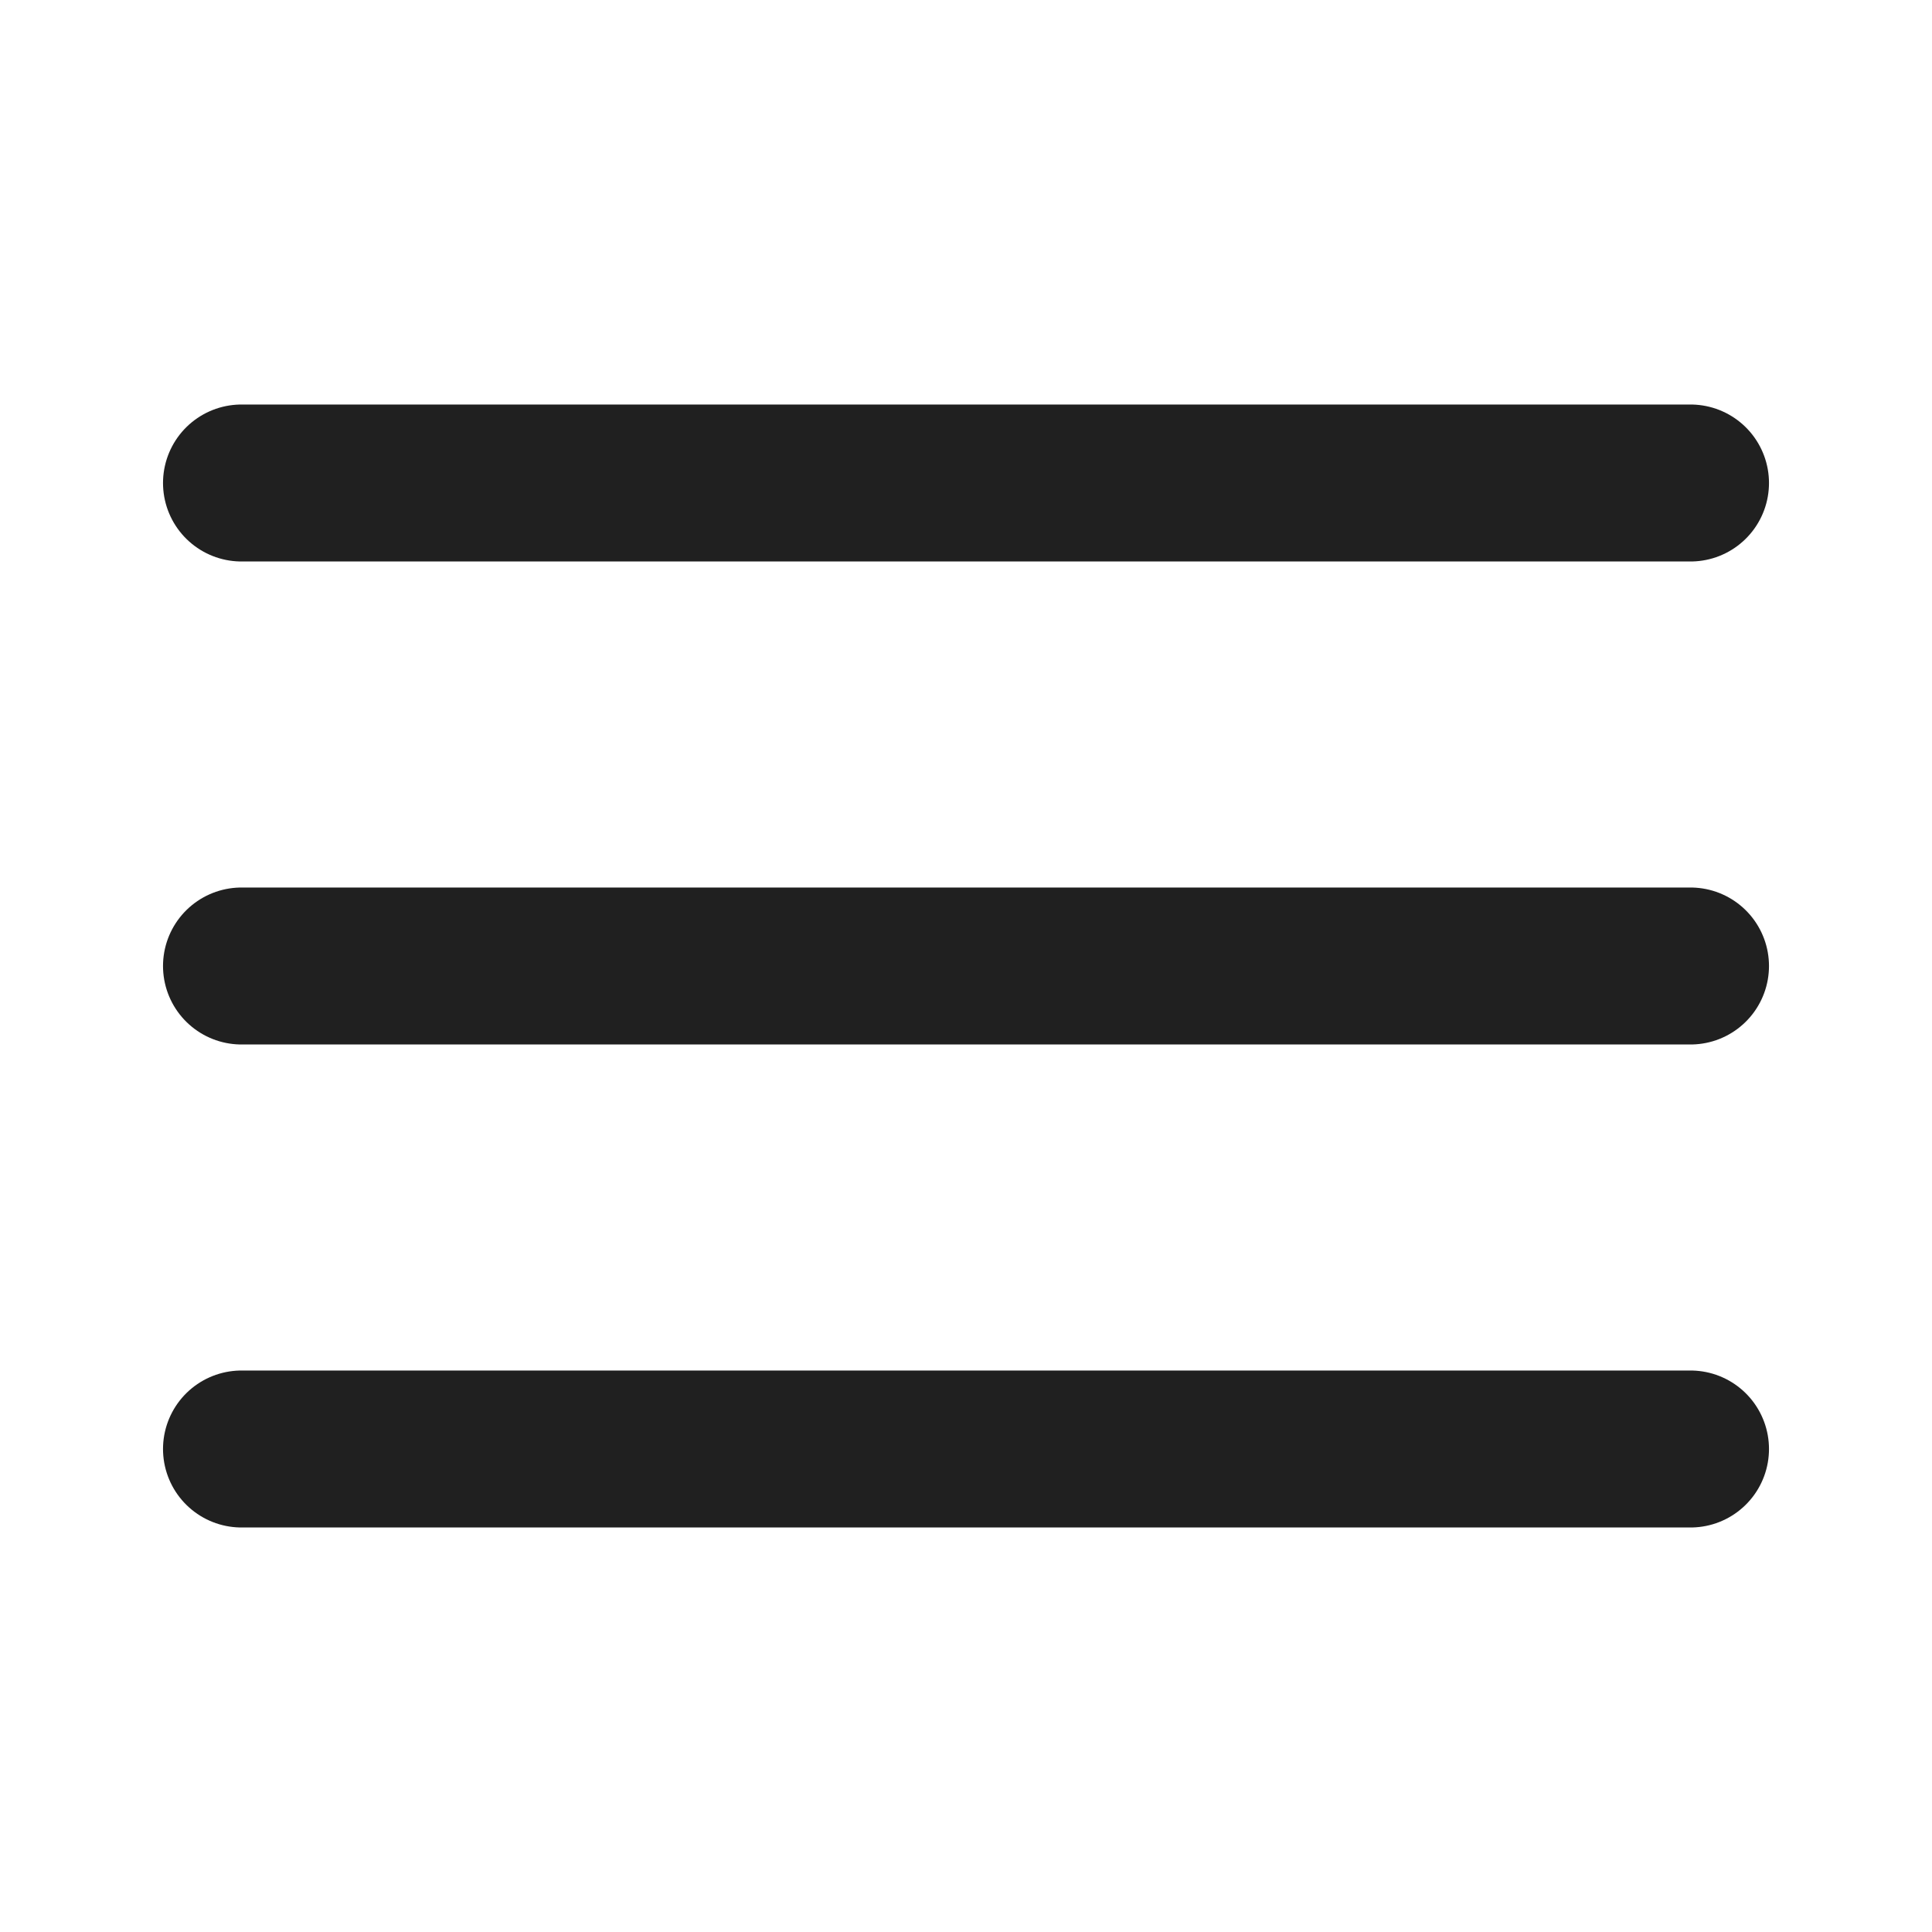
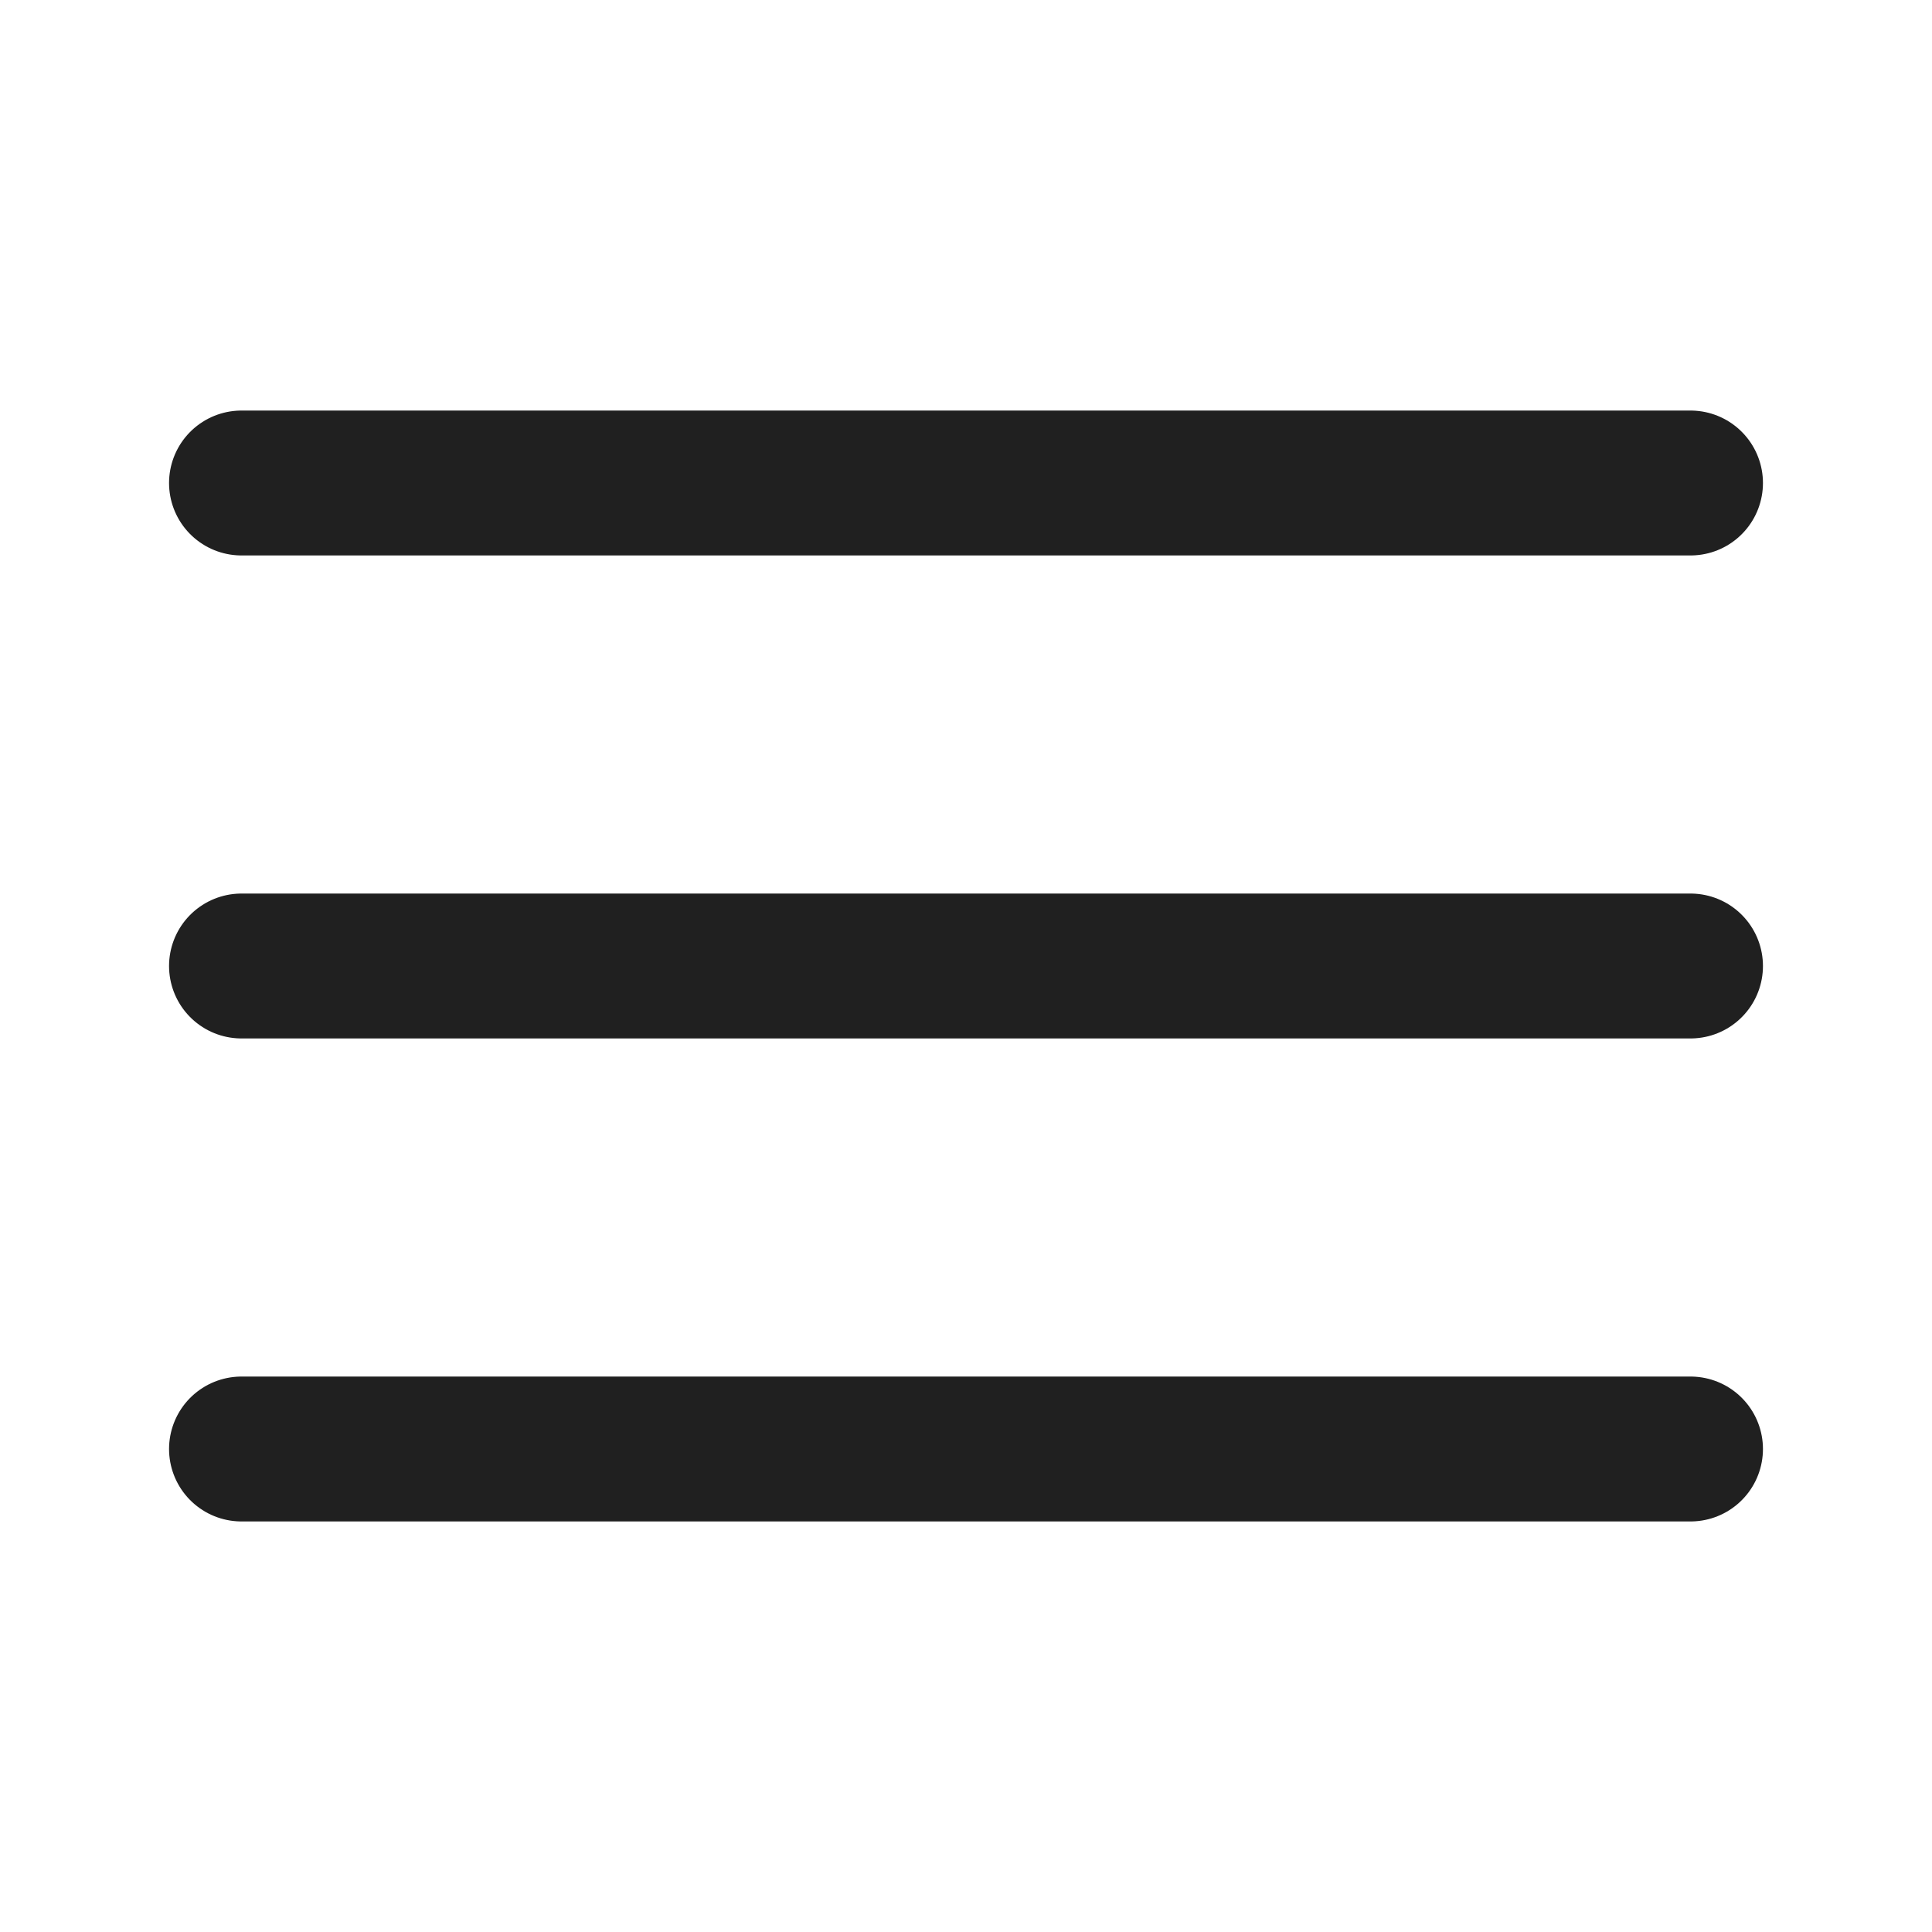
- <svg xmlns="http://www.w3.org/2000/svg" width="16" height="16" viewBox="0 0 16 16" fill="none">
-   <path d="M-100 -476C-100 -480.418 -96.418 -484 -92 -484H972C976.418 -484 980 -480.418 980 -476V1178C980 1182.42 976.418 1186 972 1186H-92C-96.418 1186 -100 1182.42 -100 1178V-476Z" fill="white" />
-   <path d="M-92 -484V-483H972V-484V-485H-92V-484ZM980 -476H979V1178H980H981V-476H980ZM972 1186V1185H-92V1186V1187H972V1186ZM-100 1178H-99V-476H-100H-101V1178H-100ZM-92 1186V1185C-95.866 1185 -99 1181.87 -99 1178H-100H-101C-101 1182.97 -96.971 1187 -92 1187V1186ZM980 1178H979C979 1181.87 975.866 1185 972 1185V1186V1187C976.971 1187 981 1182.97 981 1178H980ZM972 -484V-483C975.866 -483 979 -479.866 979 -476H980H981C981 -480.971 976.971 -485 972 -485V-484ZM-92 -484V-485C-96.971 -485 -101 -480.971 -101 -476H-100H-99C-99 -479.866 -95.866 -483 -92 -483V-484Z" fill="#F1F1F1" />
-   <path d="M2 8H14M2 4H14M2 12H14" stroke="#202020" stroke-width="1.3" stroke-linecap="round" stroke-linejoin="round" />
+ <svg xmlns="http://www.w3.org/2000/svg" width="24" height="24" viewBox="0 0 24 24" fill="none">
+   <path d="M-100 -508C-100 -512.418 -96.418 -516 -92 -516H1052C1056.42 -516 1060 -512.418 1060 -508V1182C1060 1186.42 1056.42 1190 1052 1190H-92C-96.418 1190 -100 1186.42 -100 1182V-508Z" fill="white" />
+   <path d="M-92 -516V-515H1052V-516V-517H-92V-516ZM1060 -508H1059V1182H1060H1061V-508H1060ZM1052 1190V1189H-92V1190V1191H1052V1190ZM-100 1182H-99V-508H-100H-101V1182H-100ZM-92 1190V1189C-95.866 1189 -99 1185.87 -99 1182H-100H-101C-101 1186.97 -96.971 1191 -92 1191V1190ZM1060 1182H1059C1059 1185.87 1055.87 1189 1052 1189V1190V1191C1056.97 1191 1061 1186.97 1061 1182H1060ZM1052 -516V-515C1055.87 -515 1059 -511.866 1059 -508H1060H1061C1061 -512.971 1056.97 -517 1052 -517V-516ZM-92 -516V-517C-96.971 -517 -101 -512.971 -101 -508H-100H-99C-99 -511.866 -95.866 -515 -92 -515V-516Z" fill="#F1F1F1" />
+   <path d="M3 12H21M3 6H21M3 18H21" stroke="#202020" stroke-width="1.8" stroke-linecap="round" stroke-linejoin="round" />
</svg>
